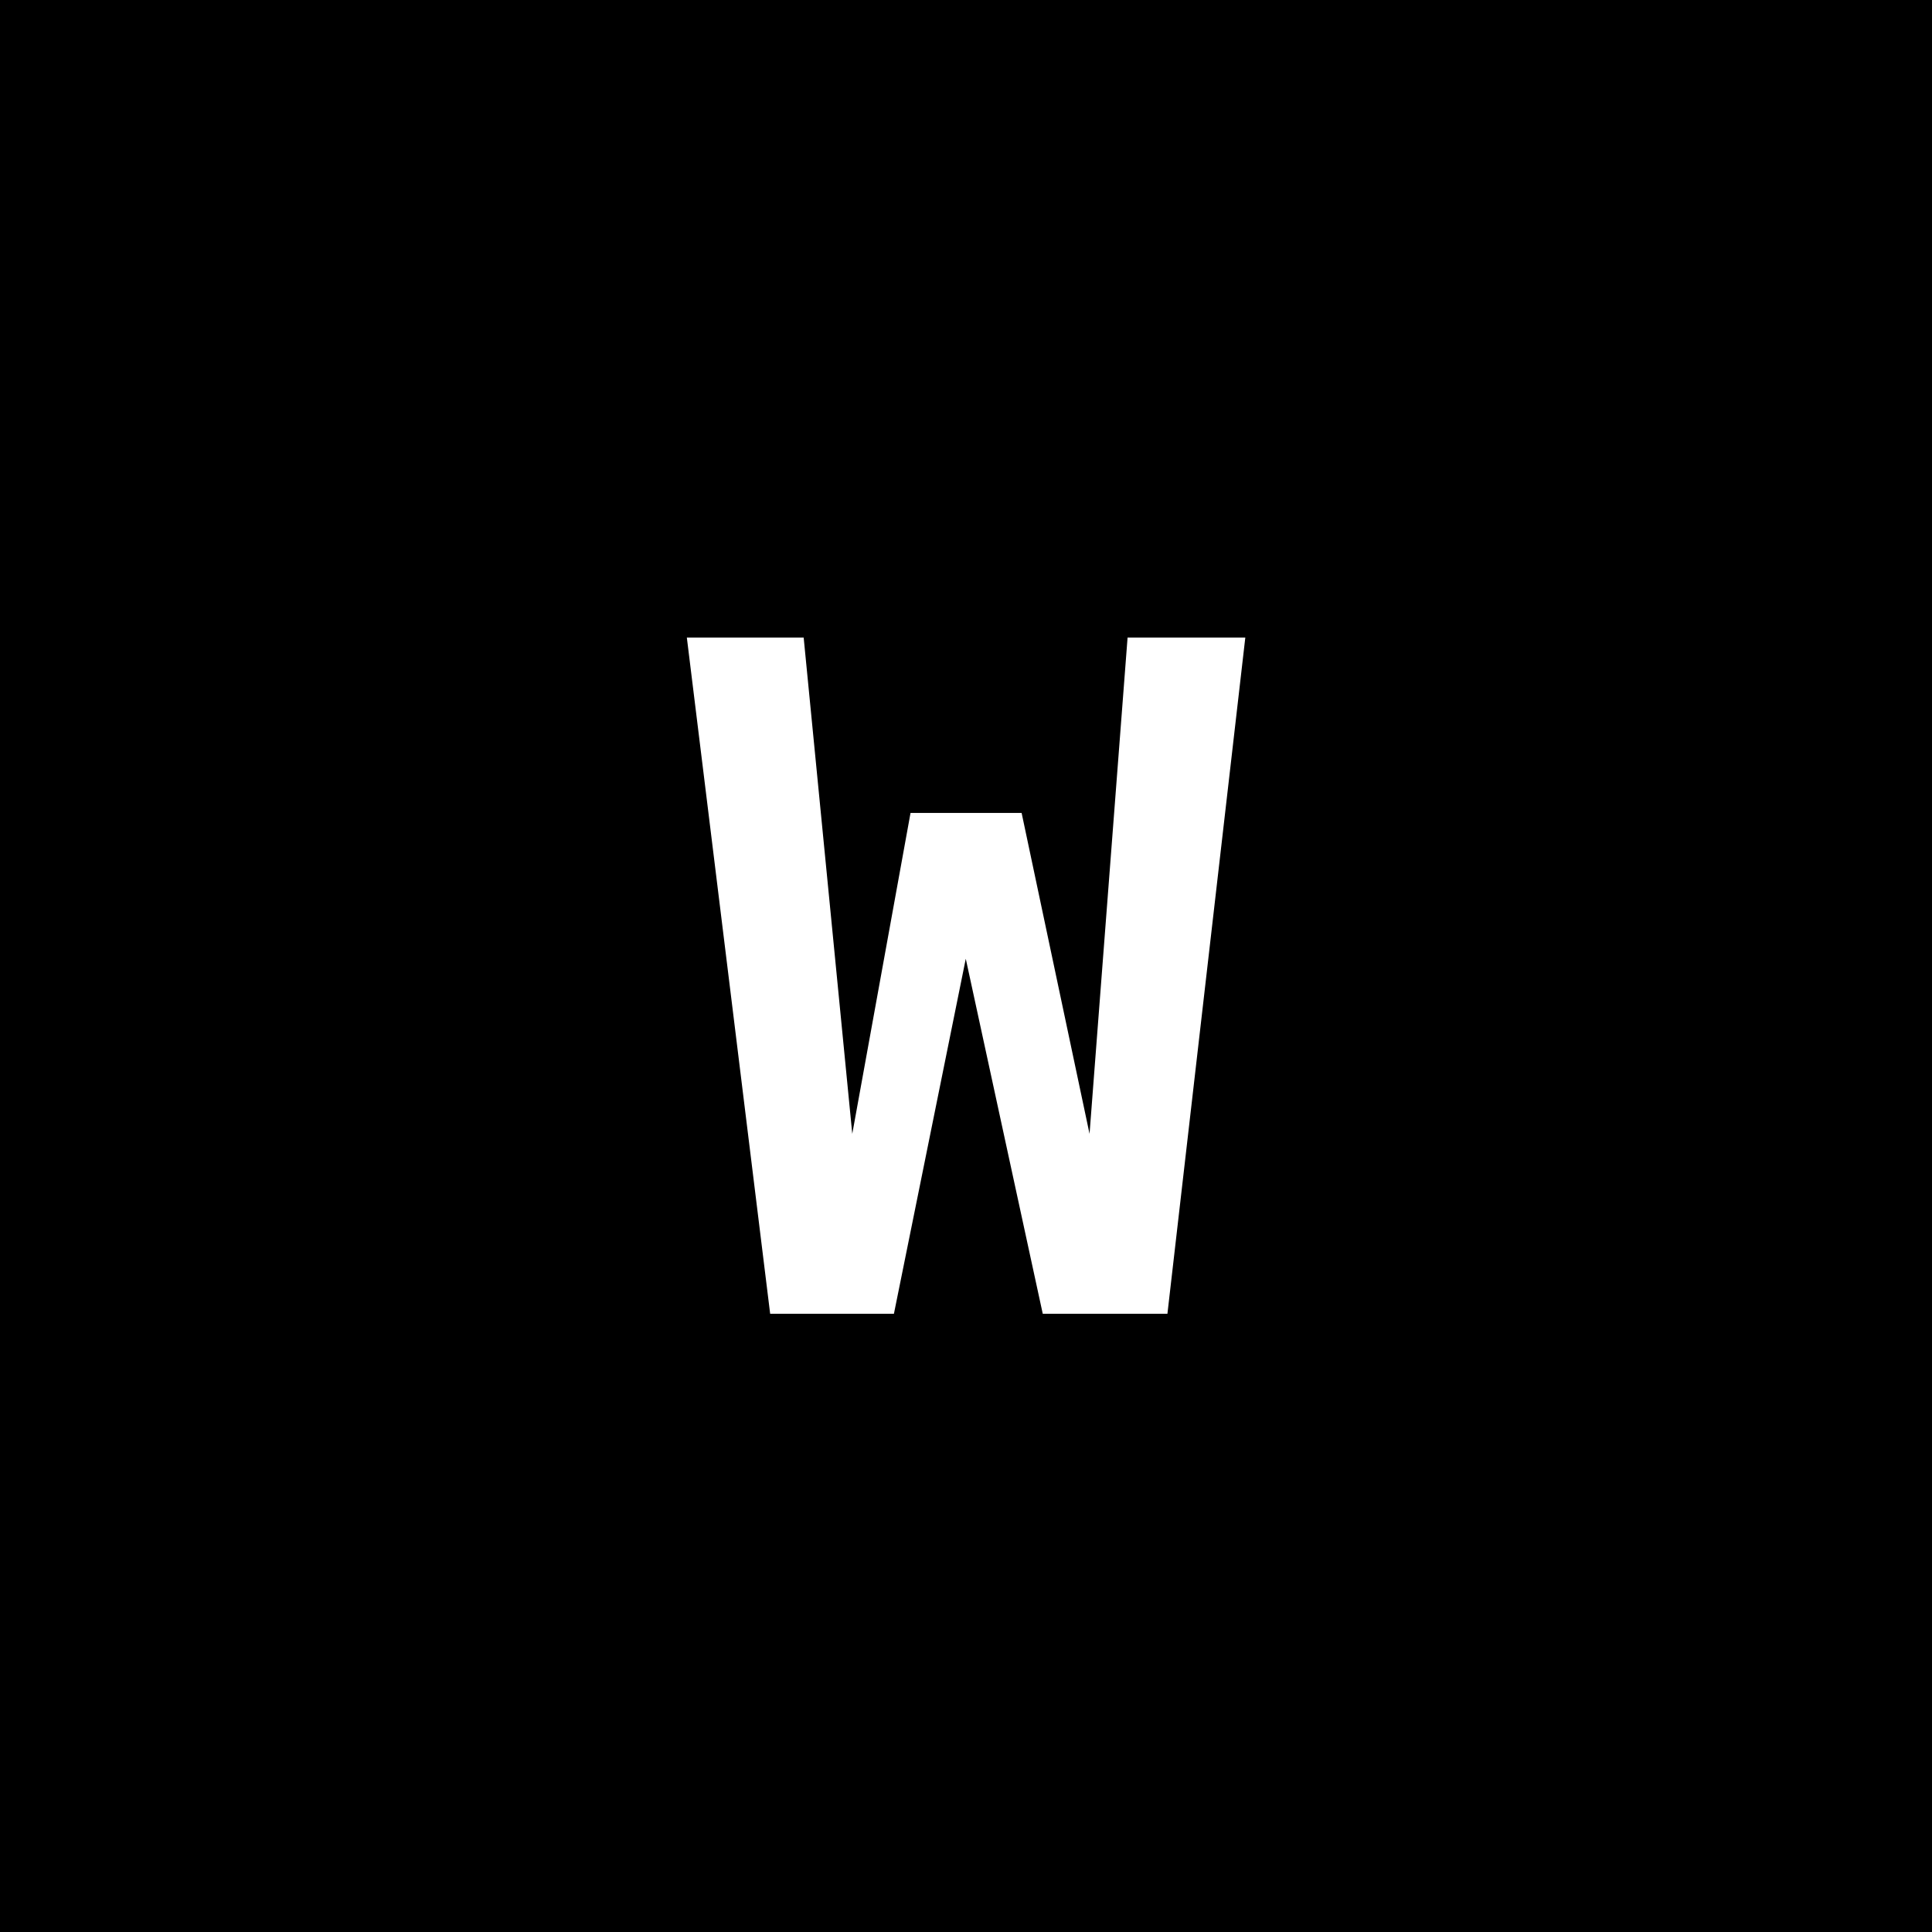
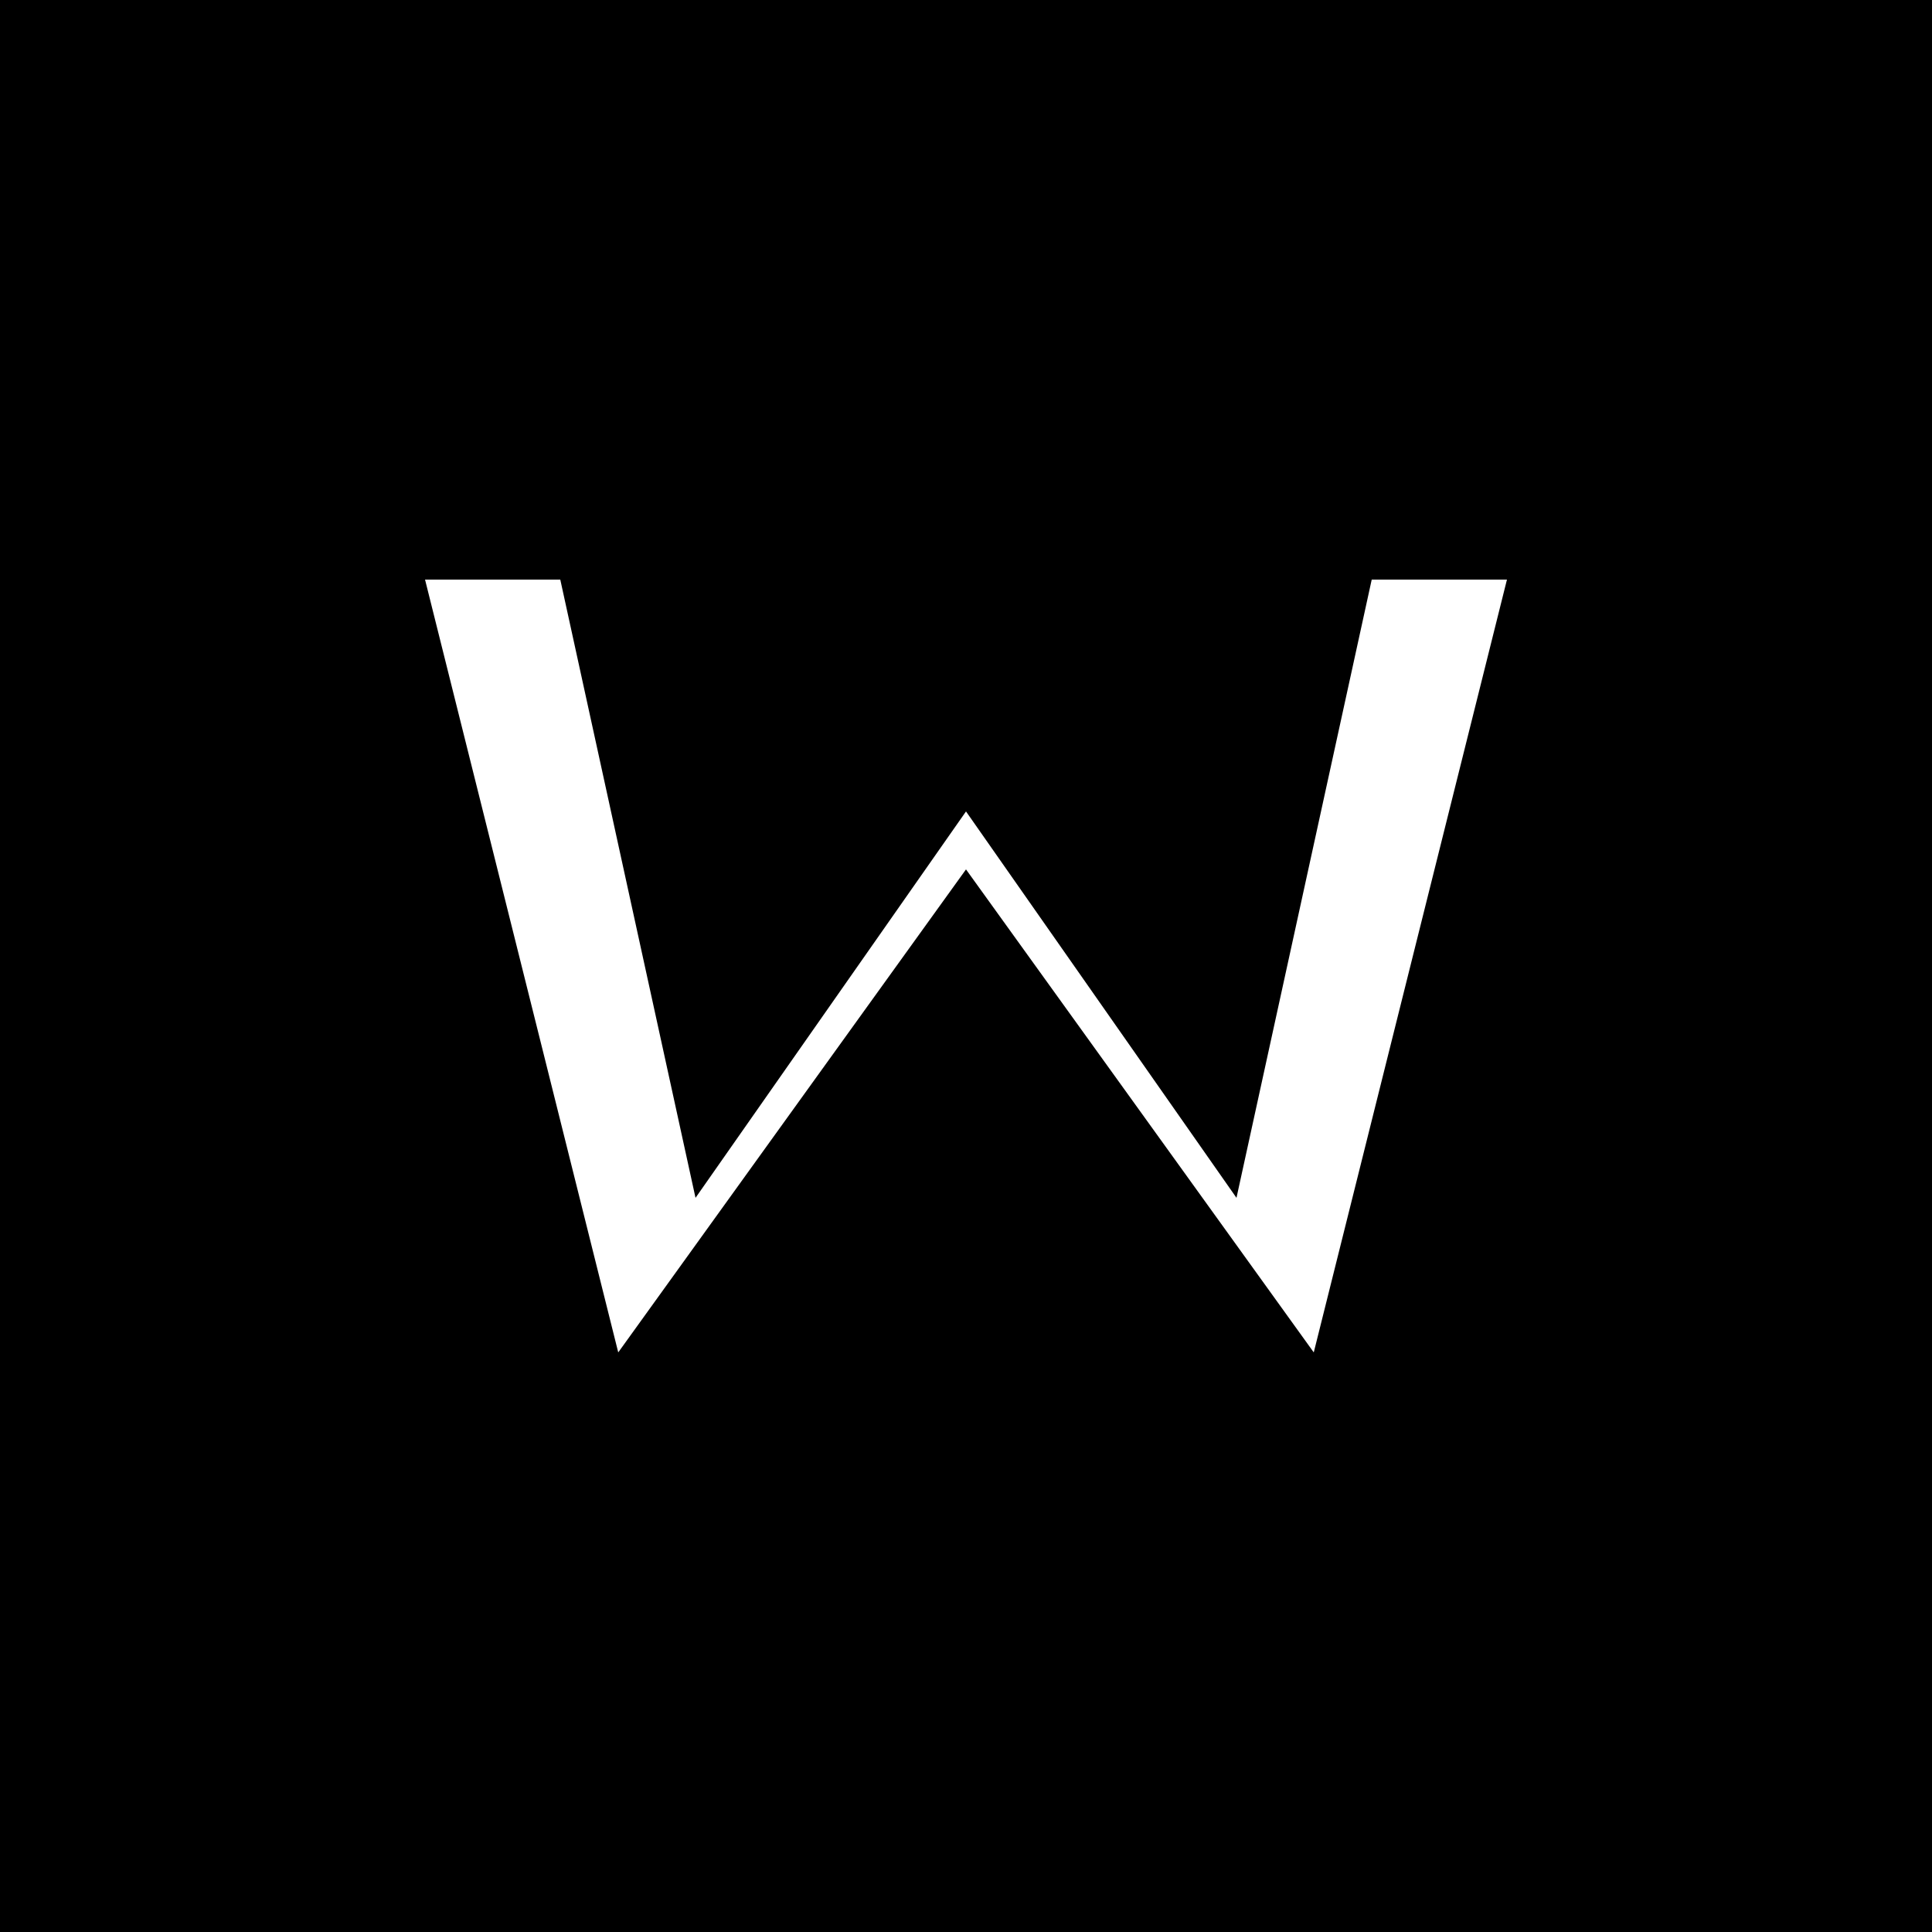
<svg xmlns="http://www.w3.org/2000/svg" viewBox="0 0 100 100">
  <rect width="100" height="100" fill="#000" />
-   <text x="50" y="68" font-family="monospace" font-size="48" font-weight="bold" fill="#fff" text-anchor="middle">W</text>
+   <path d="M22 30 L32 70 L50 45 L68 70 L78 30 L71 30 L64 62 L50 42 L36 62 L29 30 Z" fill="#fff" />
</svg>
